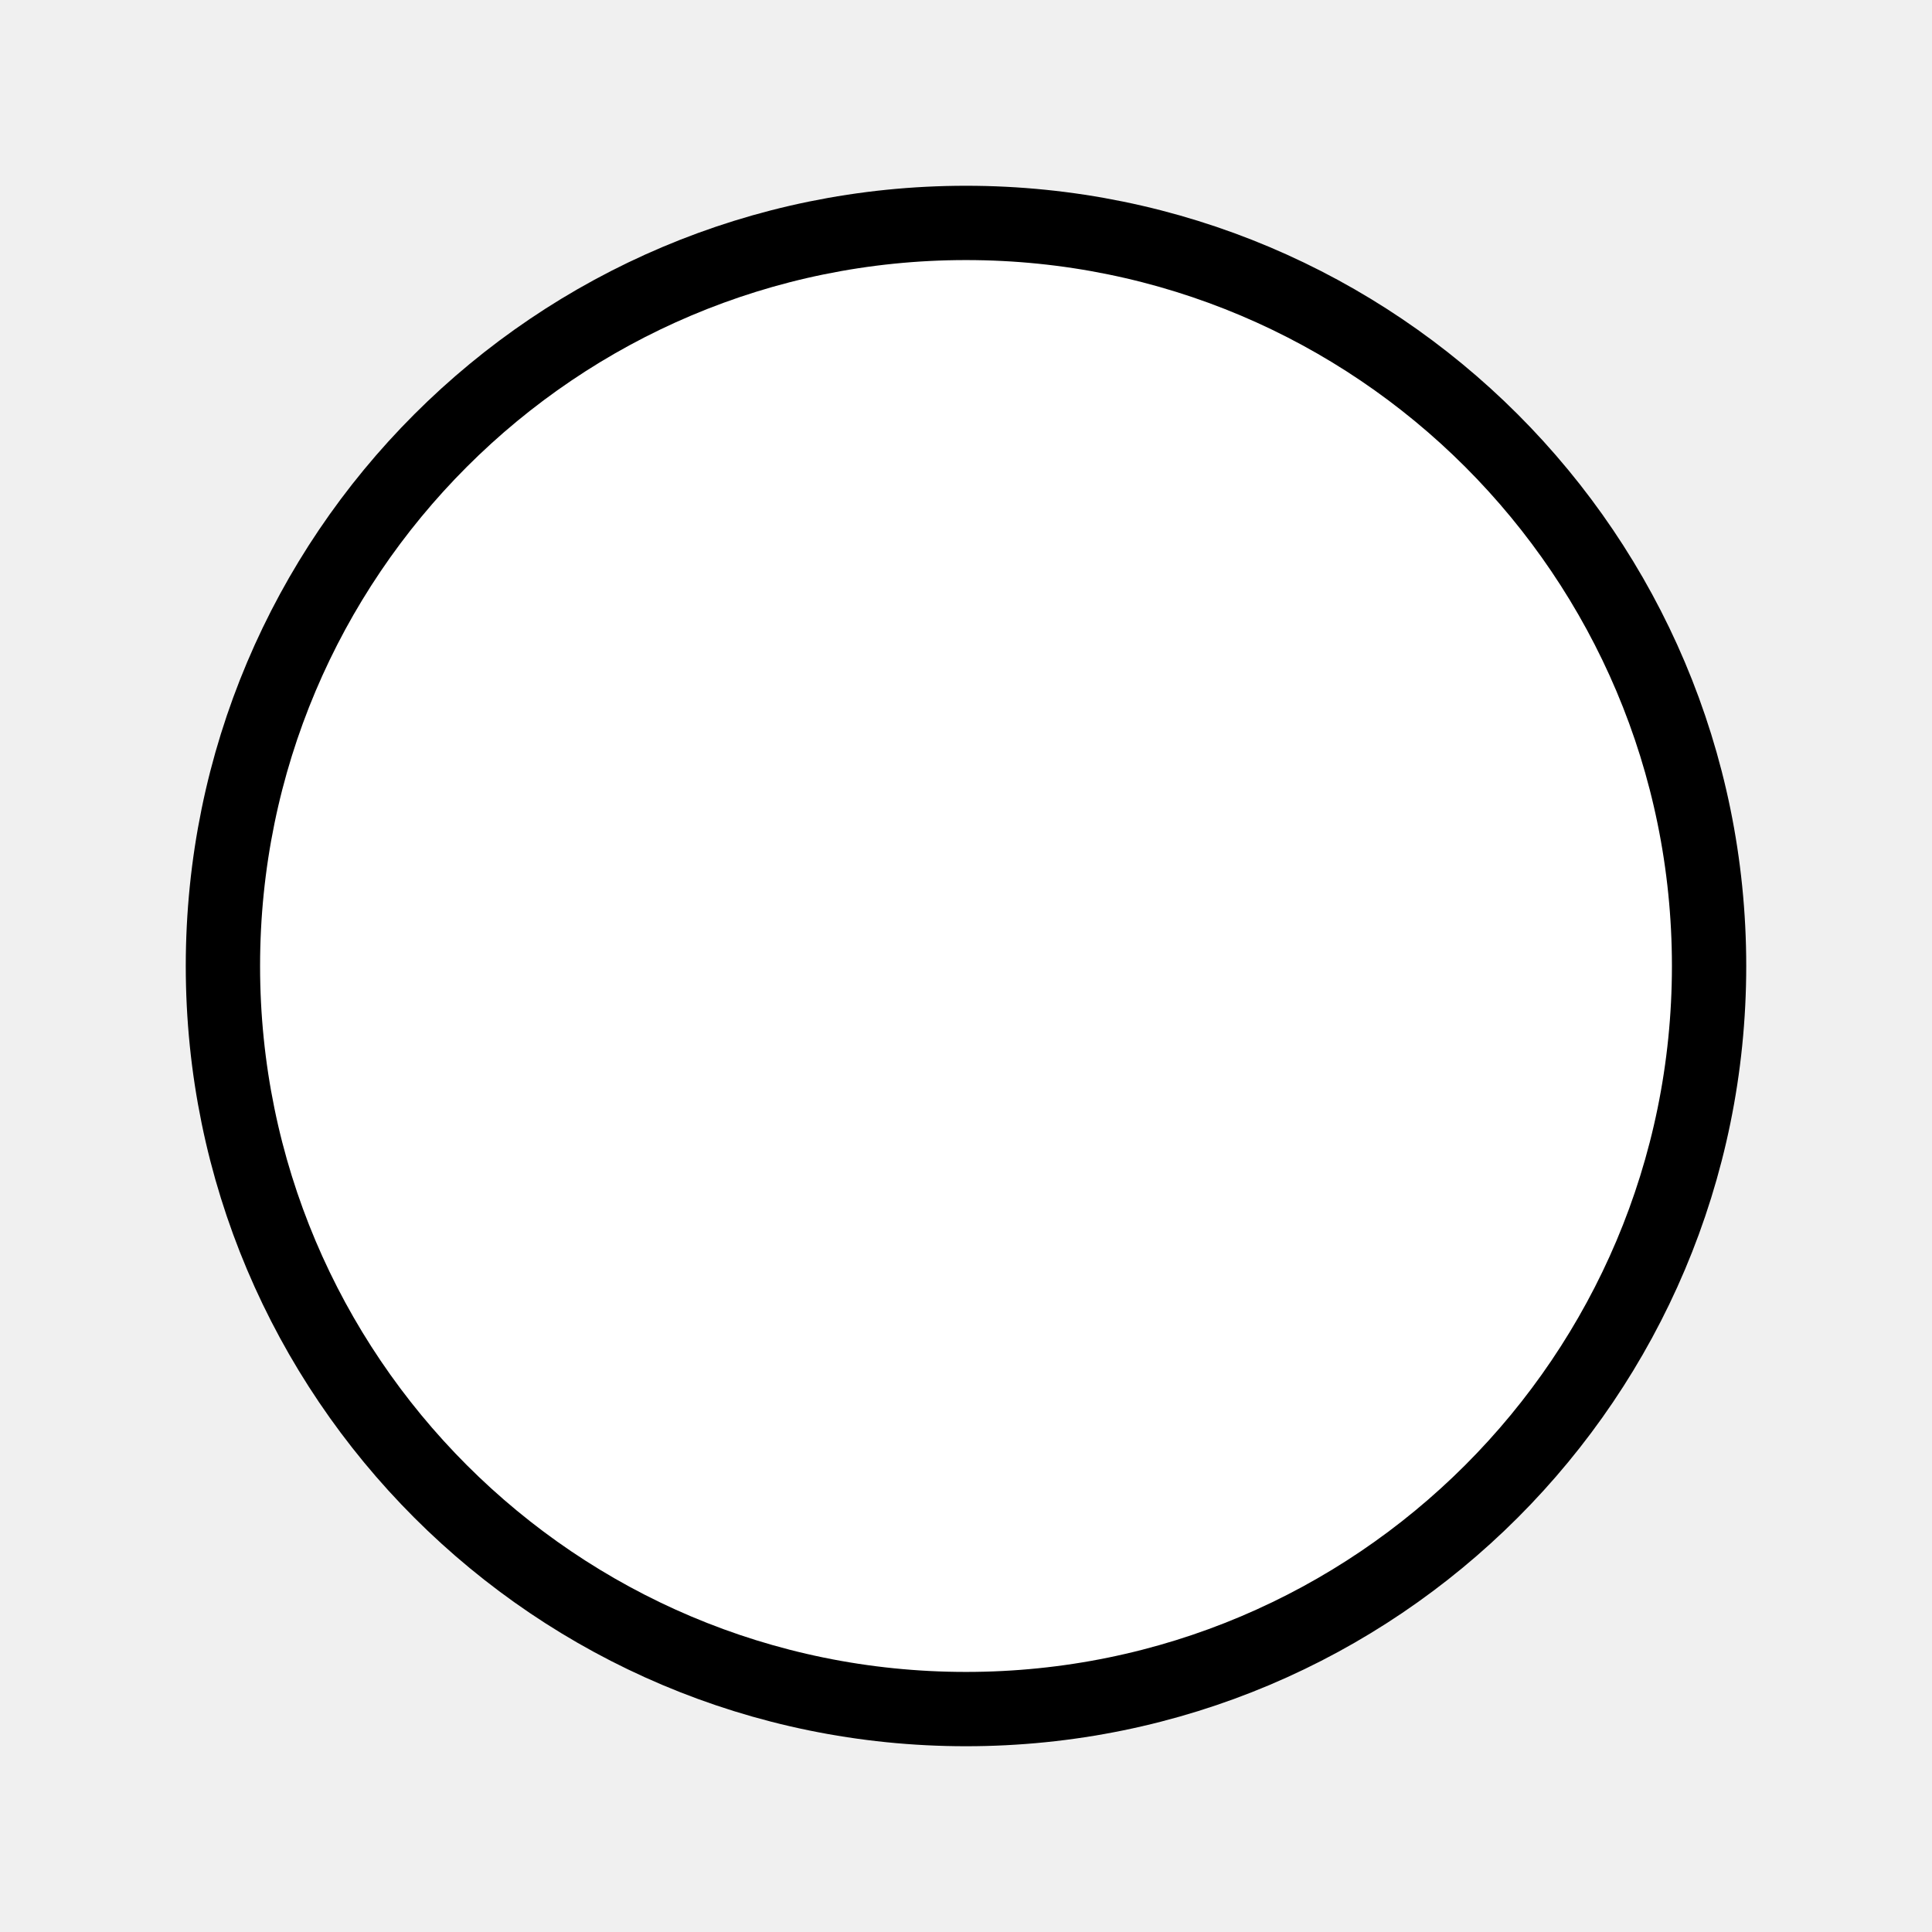
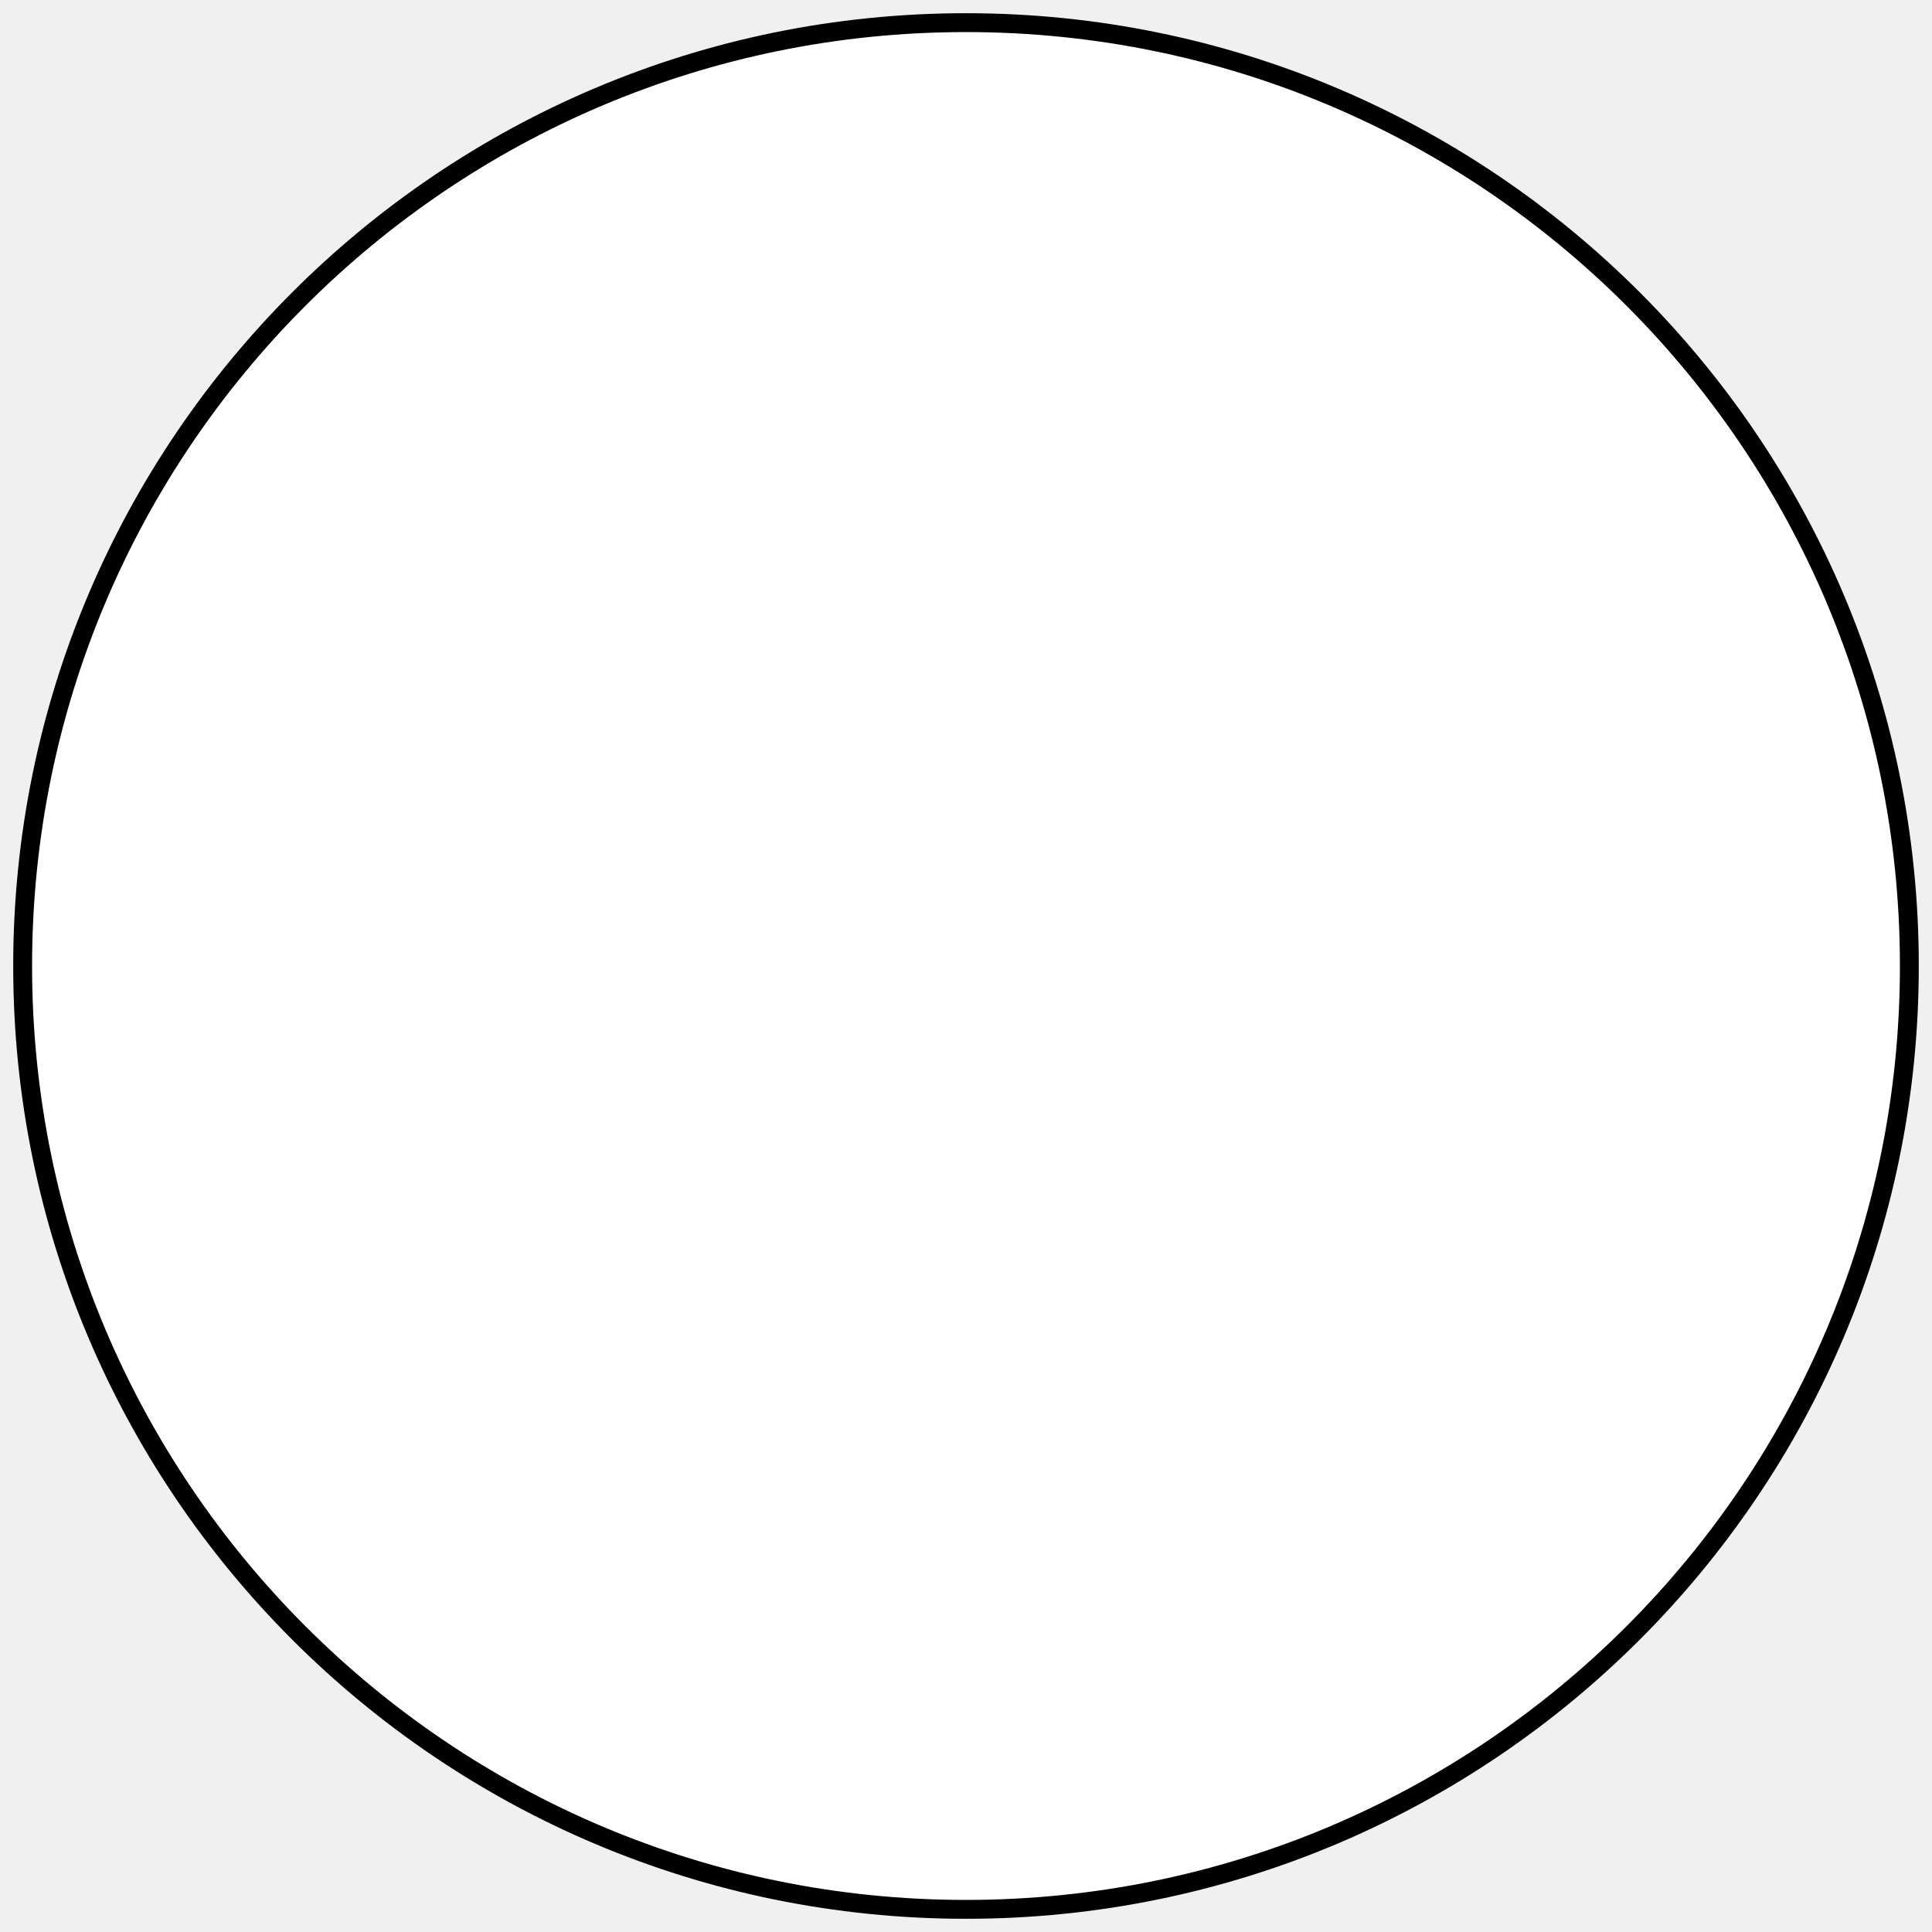
- <svg xmlns="http://www.w3.org/2000/svg" viewBox="0 0 130 130" version="1.1" xml:space="preserve" style="stroke:white;stroke-width:5;fill-rule:evenodd;clip-rule:evenodd;stroke-linejoin:round;stroke-miterlimit:1;">
-   <circle cx="50%" cy="50%" r="50" stroke="black" fill="white" />
+ <svg xmlns="http://www.w3.org/2000/svg" viewBox="0 0 512 512" version="1.1" xml:space="preserve" style="stroke:white;stroke-width:5;fill-rule:evenodd;clip-rule:evenodd;stroke-linejoin:round;stroke-miterlimit:1;">
+   <circle cx="50%" cy="50%" r="250" stroke="black" fill="white" />
</svg>
